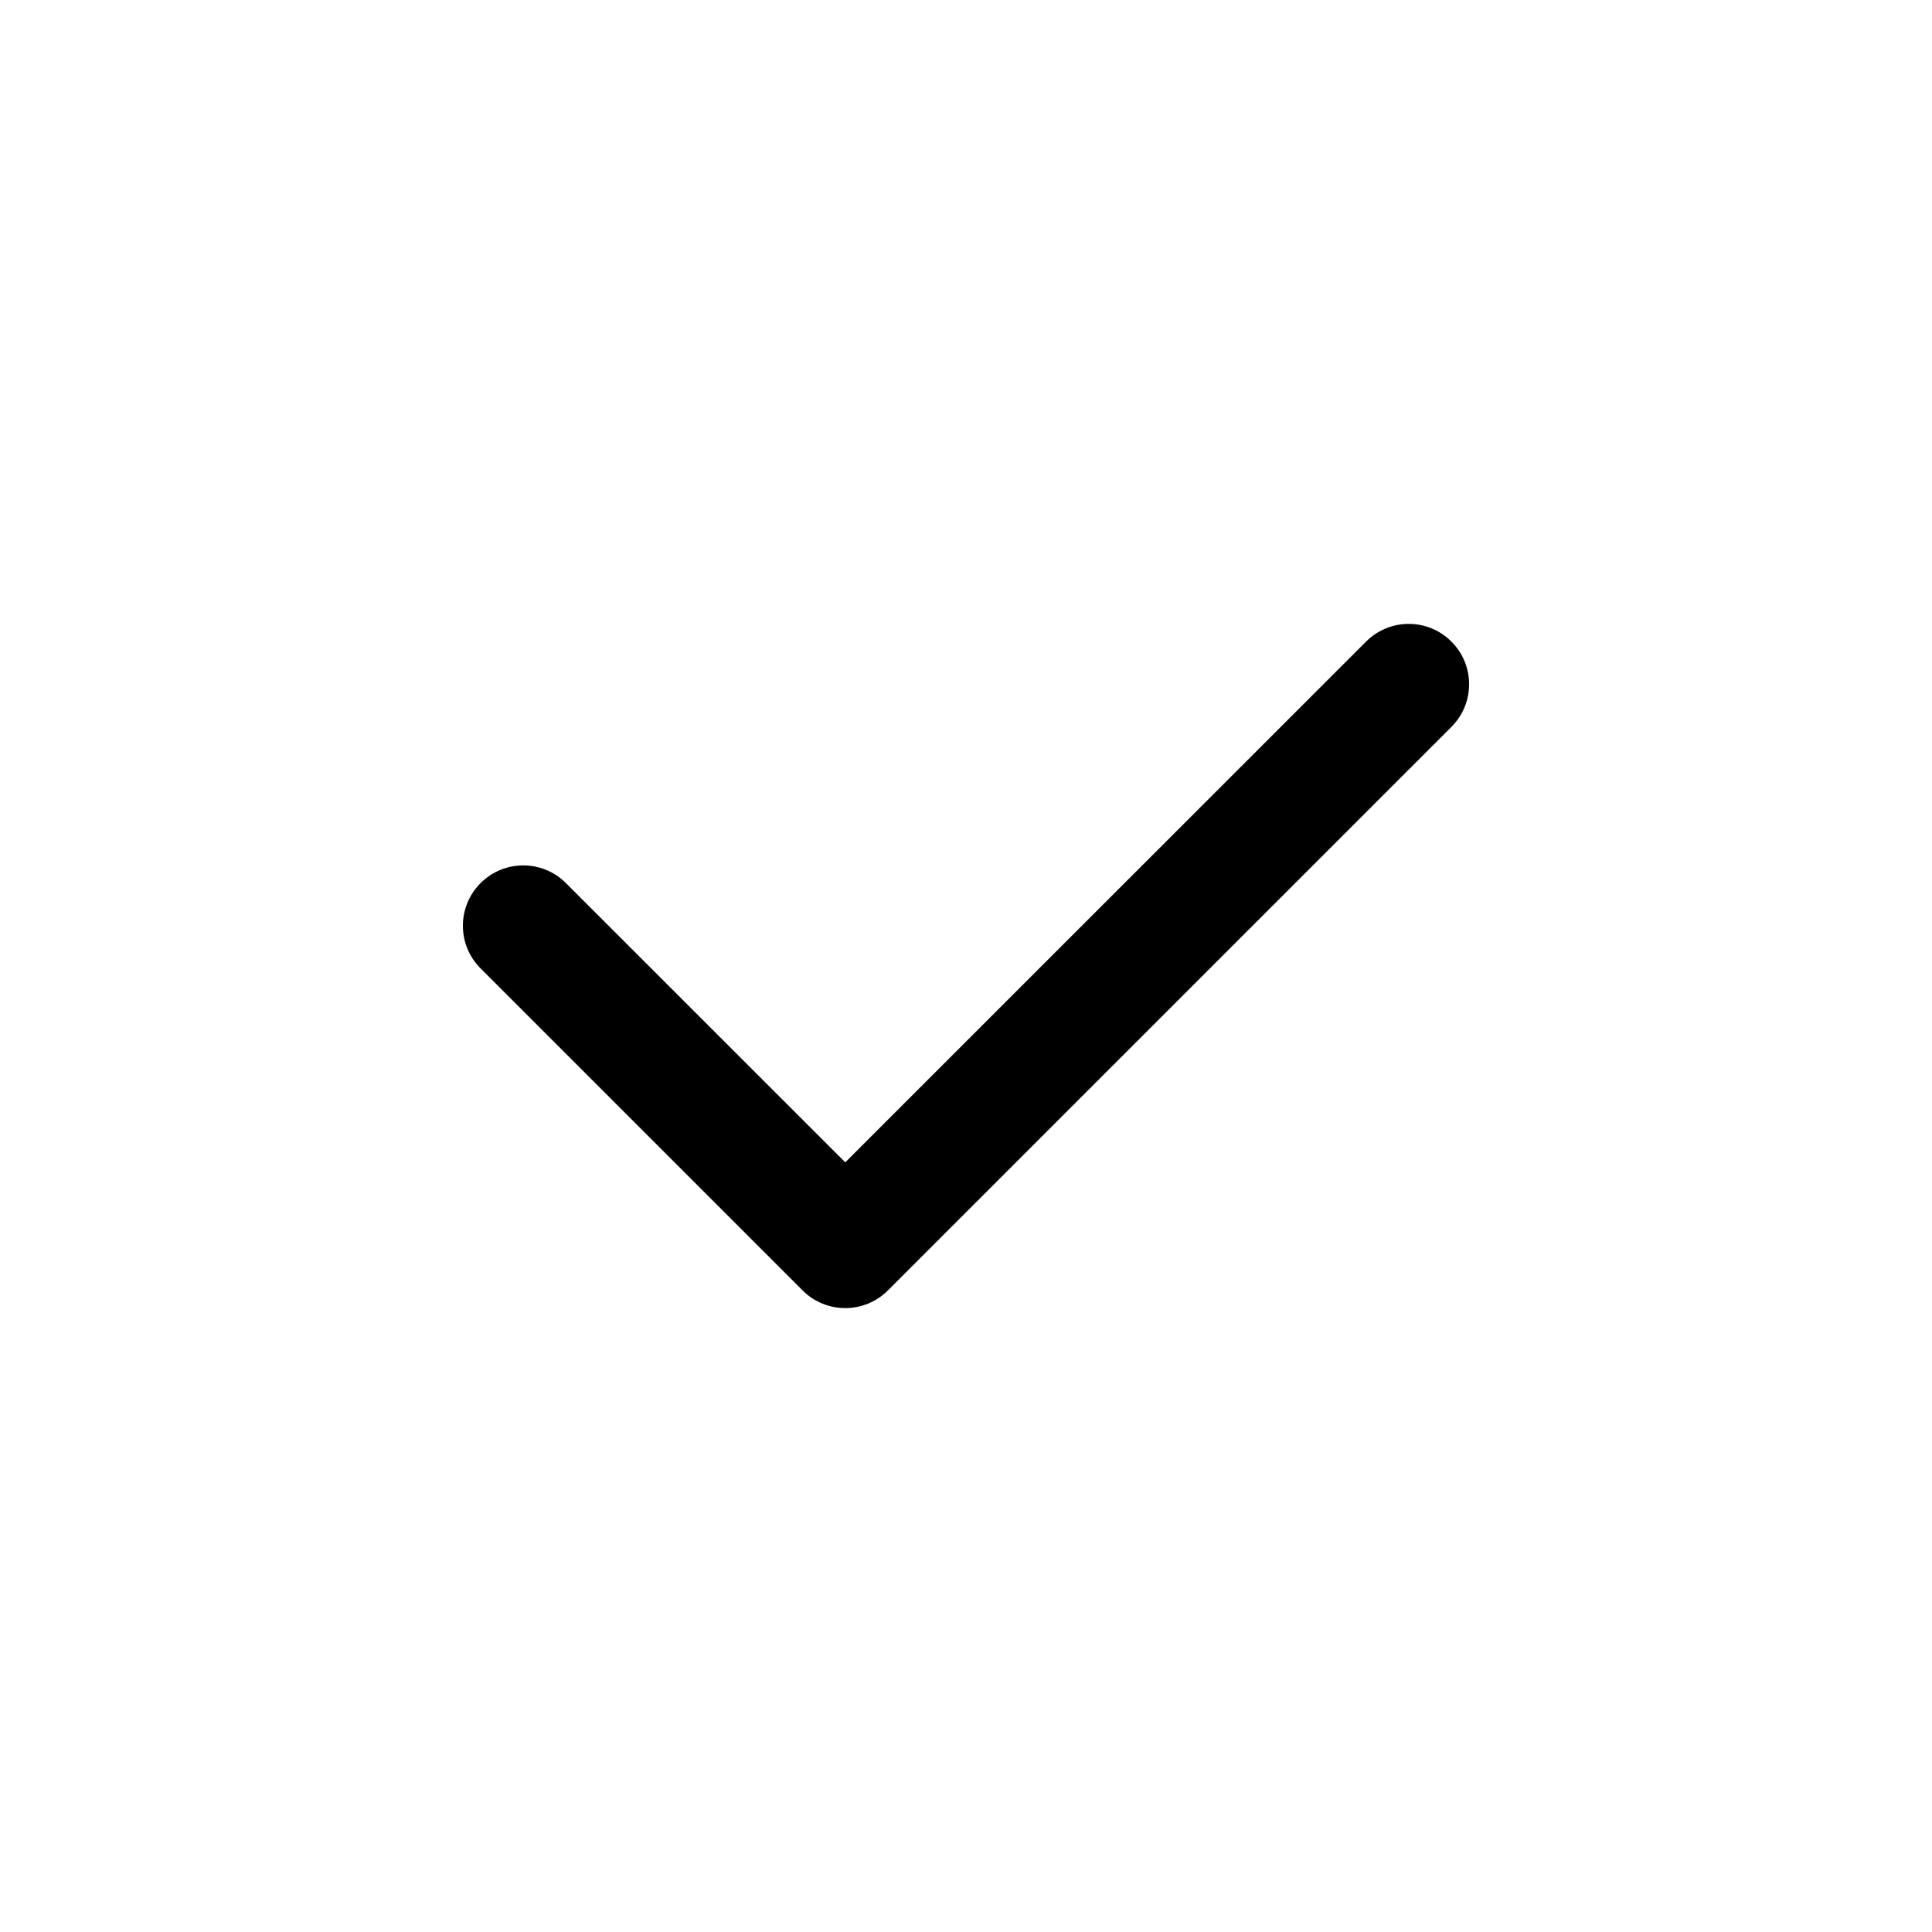
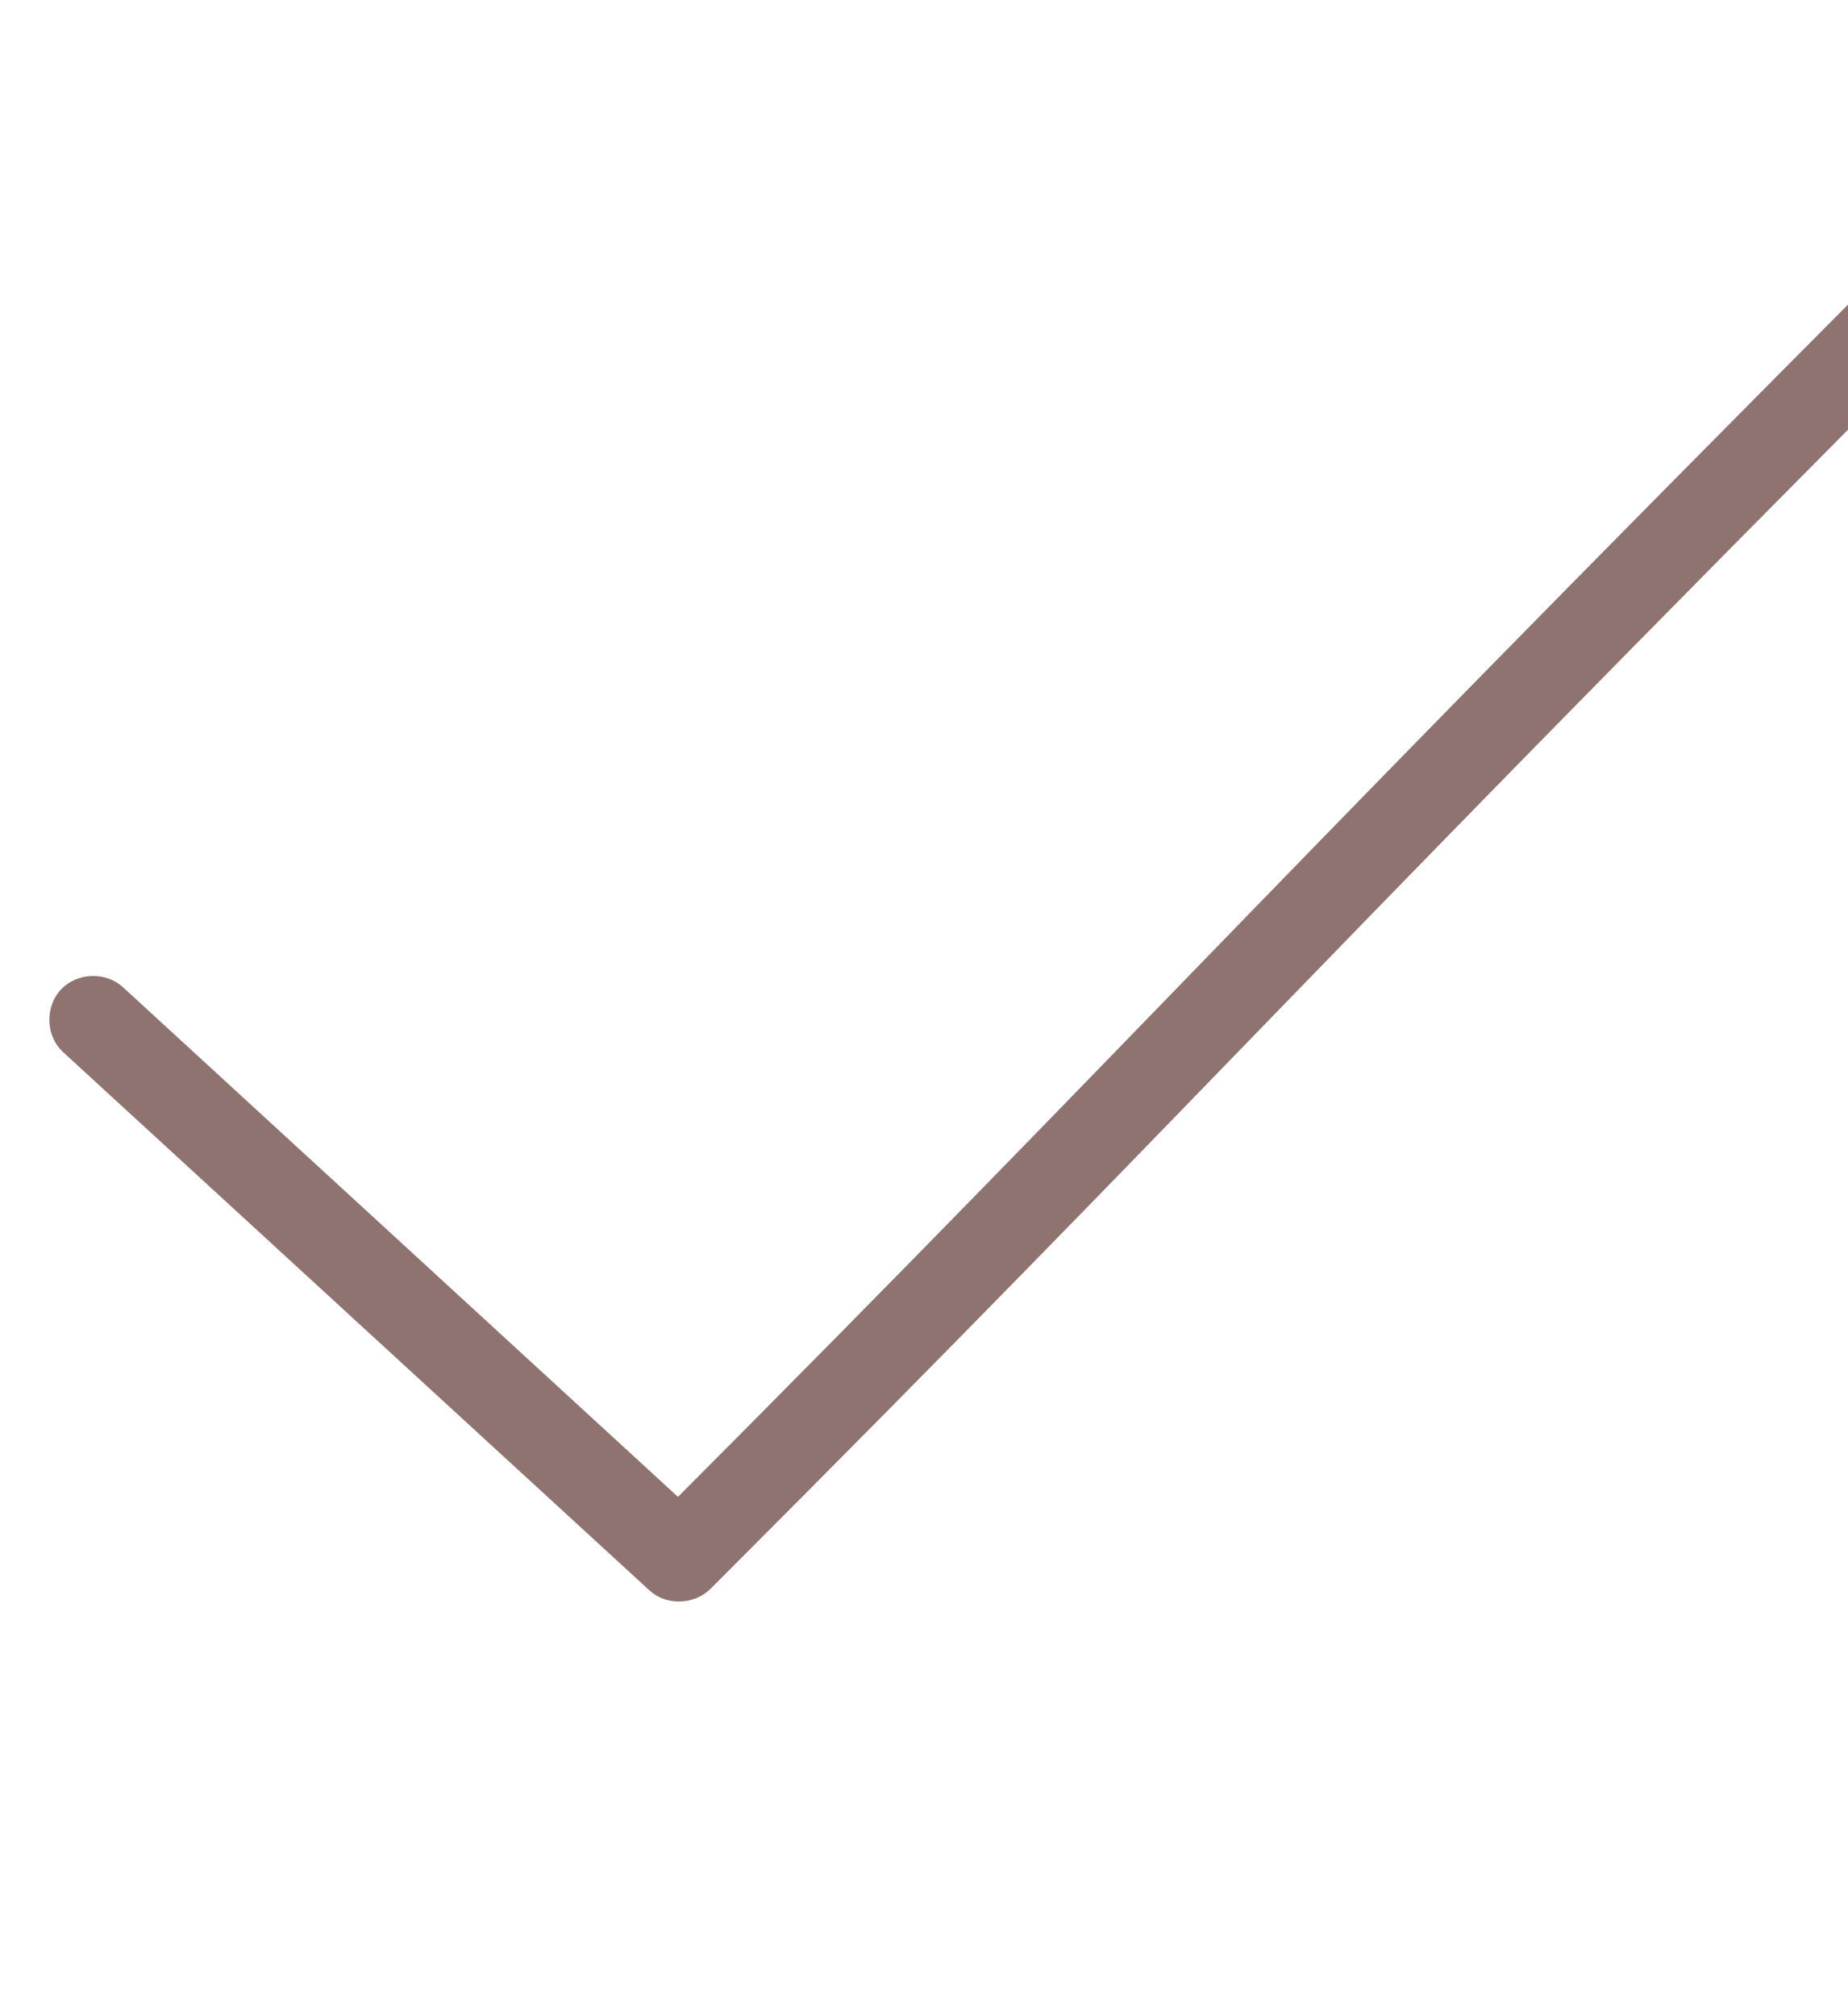
- <svg xmlns="http://www.w3.org/2000/svg" width="24" height="24" viewBox="0 0 24 24" fill="none">
-   <path fill-rule="evenodd" clip-rule="evenodd" d="M18.03 7.97C18.323 8.263 18.323 8.737 18.03 9.03L11.03 16.03C10.737 16.323 10.263 16.323 9.97 16.03L5.97 12.03C5.677 11.737 5.677 11.263 5.97 10.97C6.263 10.677 6.737 10.677 7.03 10.97L10.5 14.439L16.97 7.97C17.263 7.677 17.737 7.677 18.03 7.97Z" fill="black" />
+ <svg xmlns="http://www.w3.org/2000/svg" width="22" height="24" viewBox="0 0 22 24" fill="none">
+   <path d="M24.889 1.155C24.809 1.155 24.733 1.193 24.681 1.25C14.905 11.026 14.073 12.113 8.079 18.122L1.319 11.915C1.201 11.806 0.998 11.811 0.884 11.929C0.775 12.047 0.78 12.255 0.898 12.364L7.876 18.769C7.989 18.878 8.192 18.873 8.306 18.76C14.565 12.501 15.198 11.598 25.121 1.68C25.324 1.344 25.064 1.141 24.894 1.155H24.889Z" fill="#8E7370" stroke="#8E7370" stroke-width="0.436" stroke-miterlimit="10" />
</svg>
